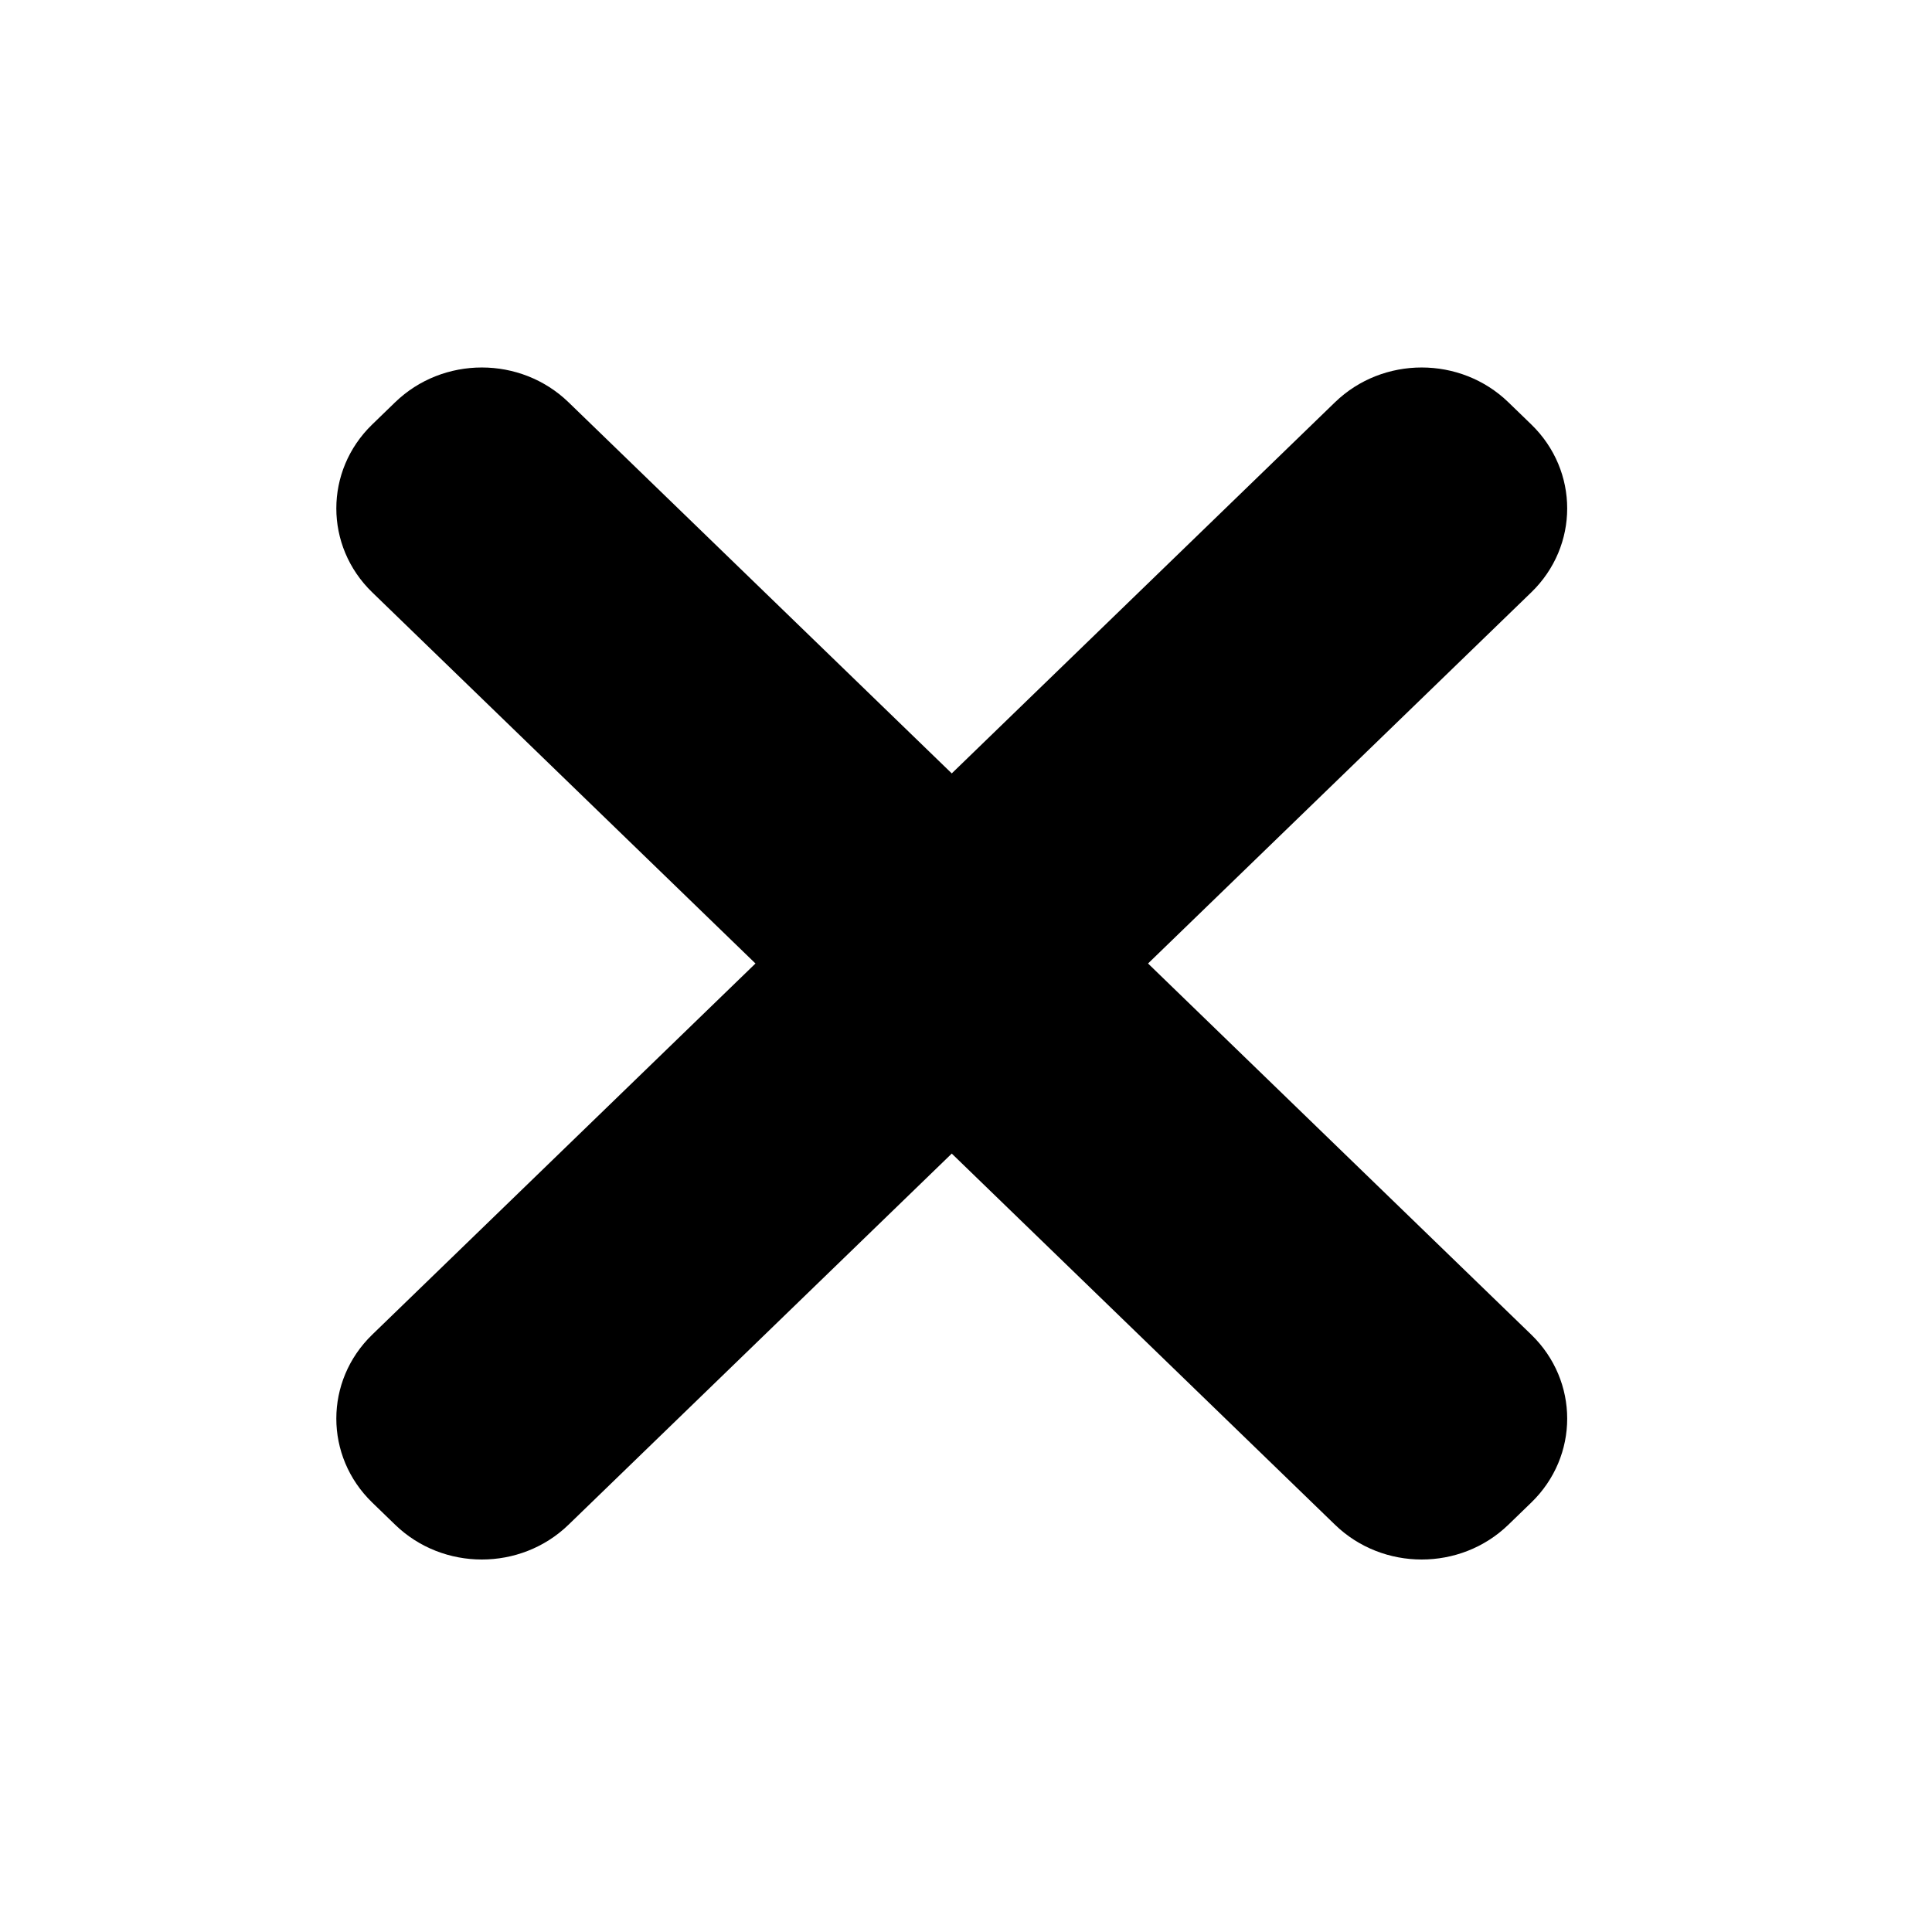
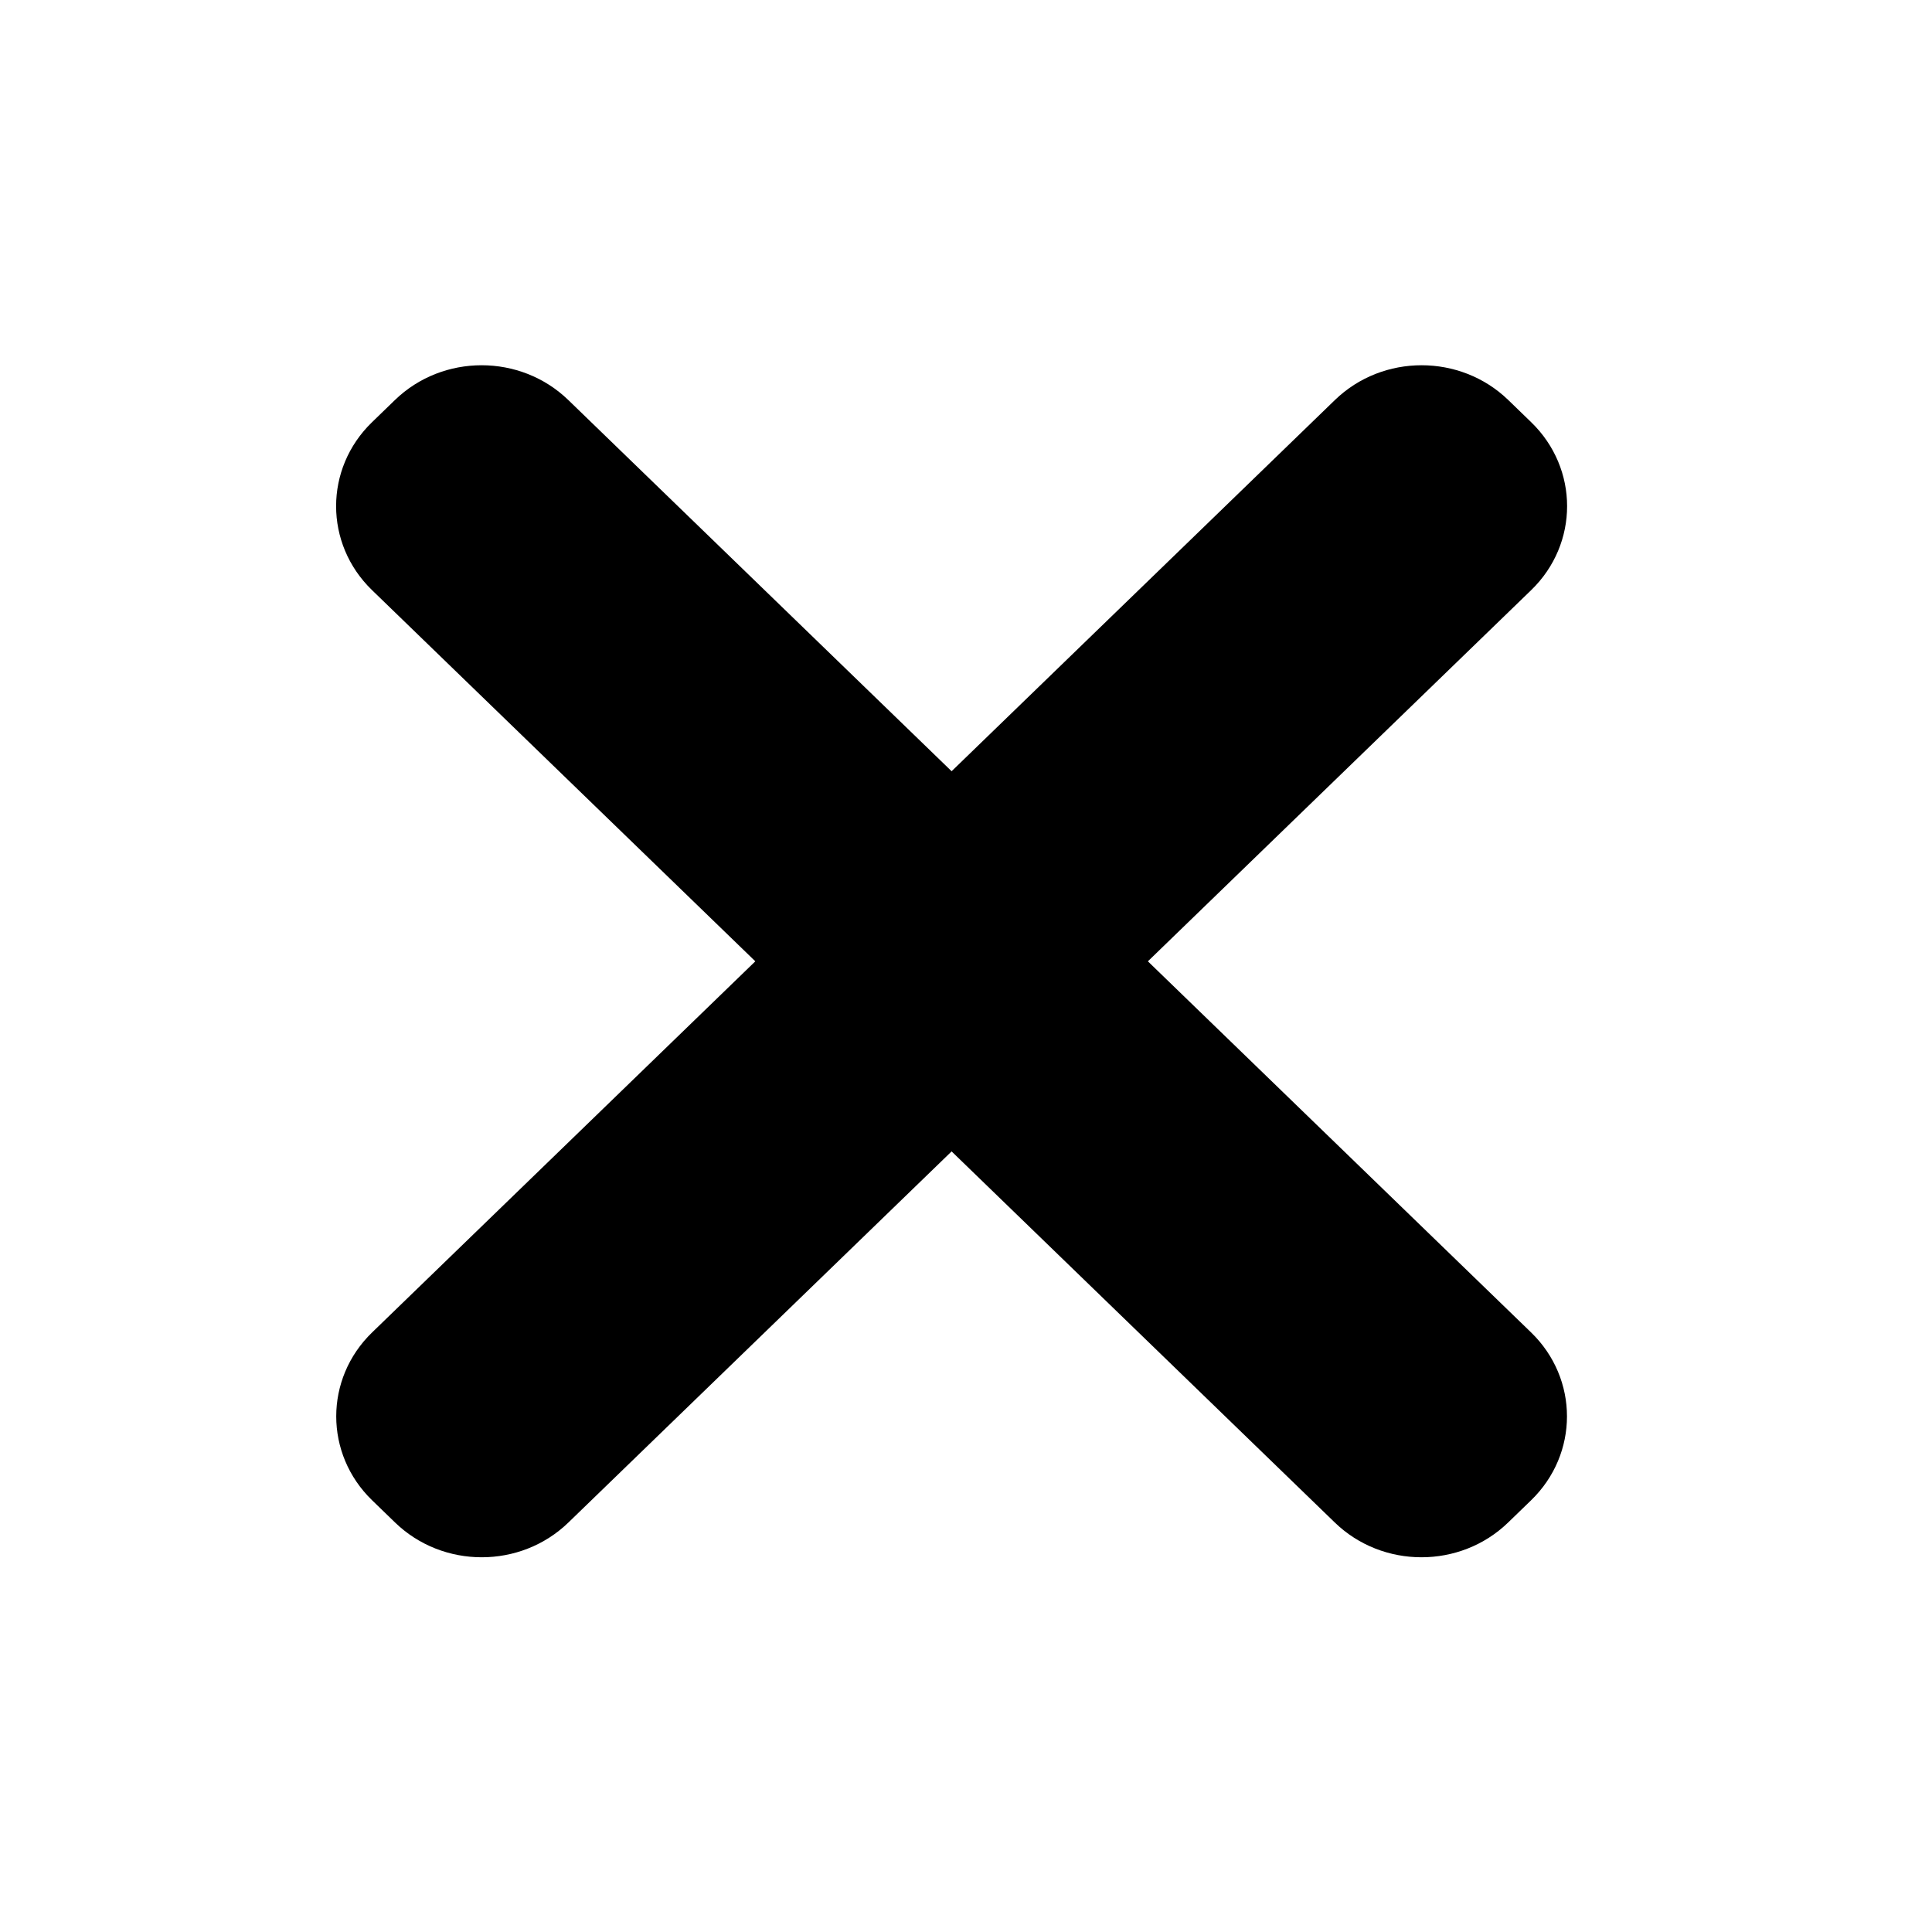
- <svg xmlns="http://www.w3.org/2000/svg" xmlns:xlink="http://www.w3.org/1999/xlink" width="32" height="32" id="svg2" version="1.1" viewbox="0 0 32 32">
-   <defs id="defs4">
-     <linearGradient id="linearGradient3979">
-       <stop style="stop-color:#dff1f7;stop-opacity:0.446;" offset="0" id="stop3981" />
-       <stop style="stop-color:#ffffff;stop-opacity:0.092;" offset="1" id="stop3983" />
-     </linearGradient>
-     <radialGradient xlink:href="#linearGradient3979" id="radialGradient3985" cx="302.332" cy="533.904" fx="302.332" fy="533.904" r="208.628" gradientUnits="userSpaceOnUse" />
-   </defs>
-   <g id="layer1" transform="translate(0,-1020.362)">
-     <g id="g4679" transform="matrix(0.7238888,0,0,0.7238888,4.352579,286.1397)">
-       <rect transform="matrix(0.7183499,0.6956819,-0.7183499,0.6956819,0,0)" ry="2.761" y="730.725" x="737.702" height="6.252" width="36.188" id="rect4151" style="fill:#000000;fill-opacity:1" />
-       <rect transform="matrix(-0.7183499,0.6956819,0.7183499,0.6956819,0,0)" ry="2.761" y="752.67" x="715.757" height="6.252" width="36.188" id="rect4151-6" style="fill:#000000;fill-opacity:1" />
+ <svg xmlns="http://www.w3.org/2000/svg" viewbox="0 0 32 32" version="1.1" viewBox="0 0 32 32">
+   <g transform="translate(0 -1020.4)">
+     <g transform="matrix(.72389 0 0 .72389 4.3526 286.14)">
+       <rect ry="2.761" transform="matrix(.71835 .69568 -.71835 .69568 0 0)" height="6.252" width="36.188" y="730.73" x="737.7" />
+       <rect ry="2.761" transform="matrix(-.71835 .69568 .71835 .69568 0 0)" height="6.252" width="36.188" y="752.67" x="715.76" />
    </g>
  </g>
</svg>
